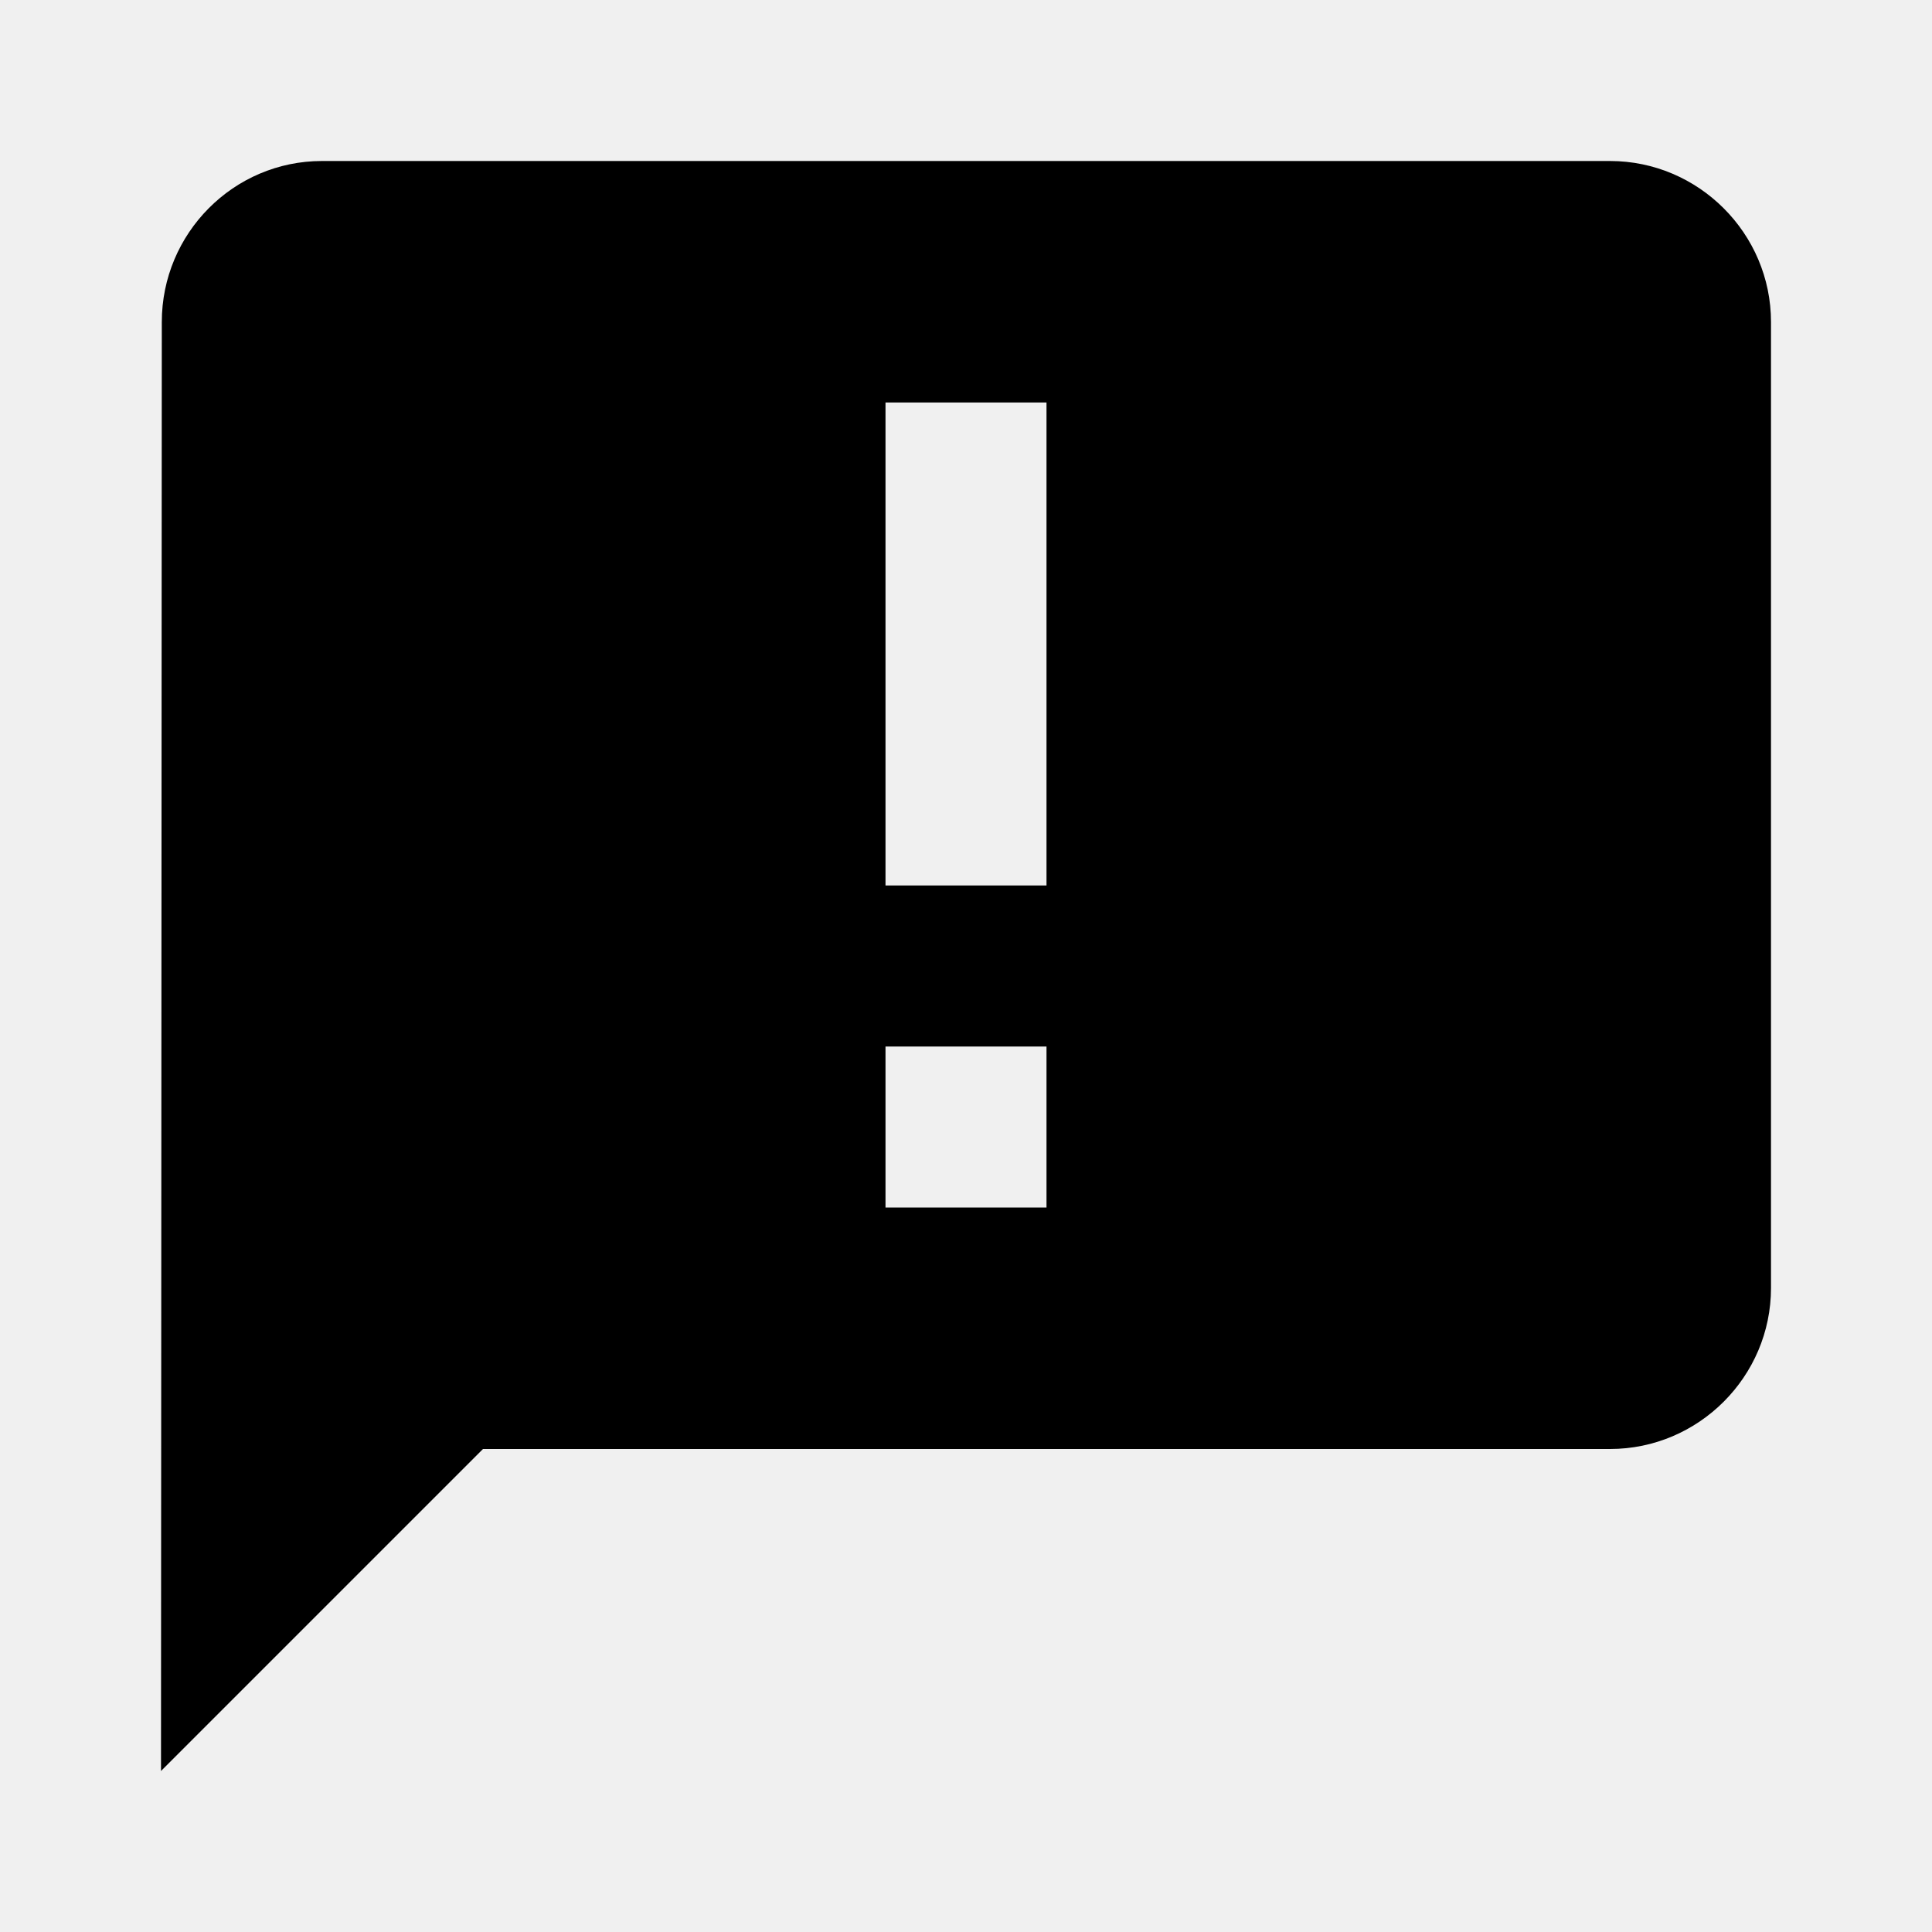
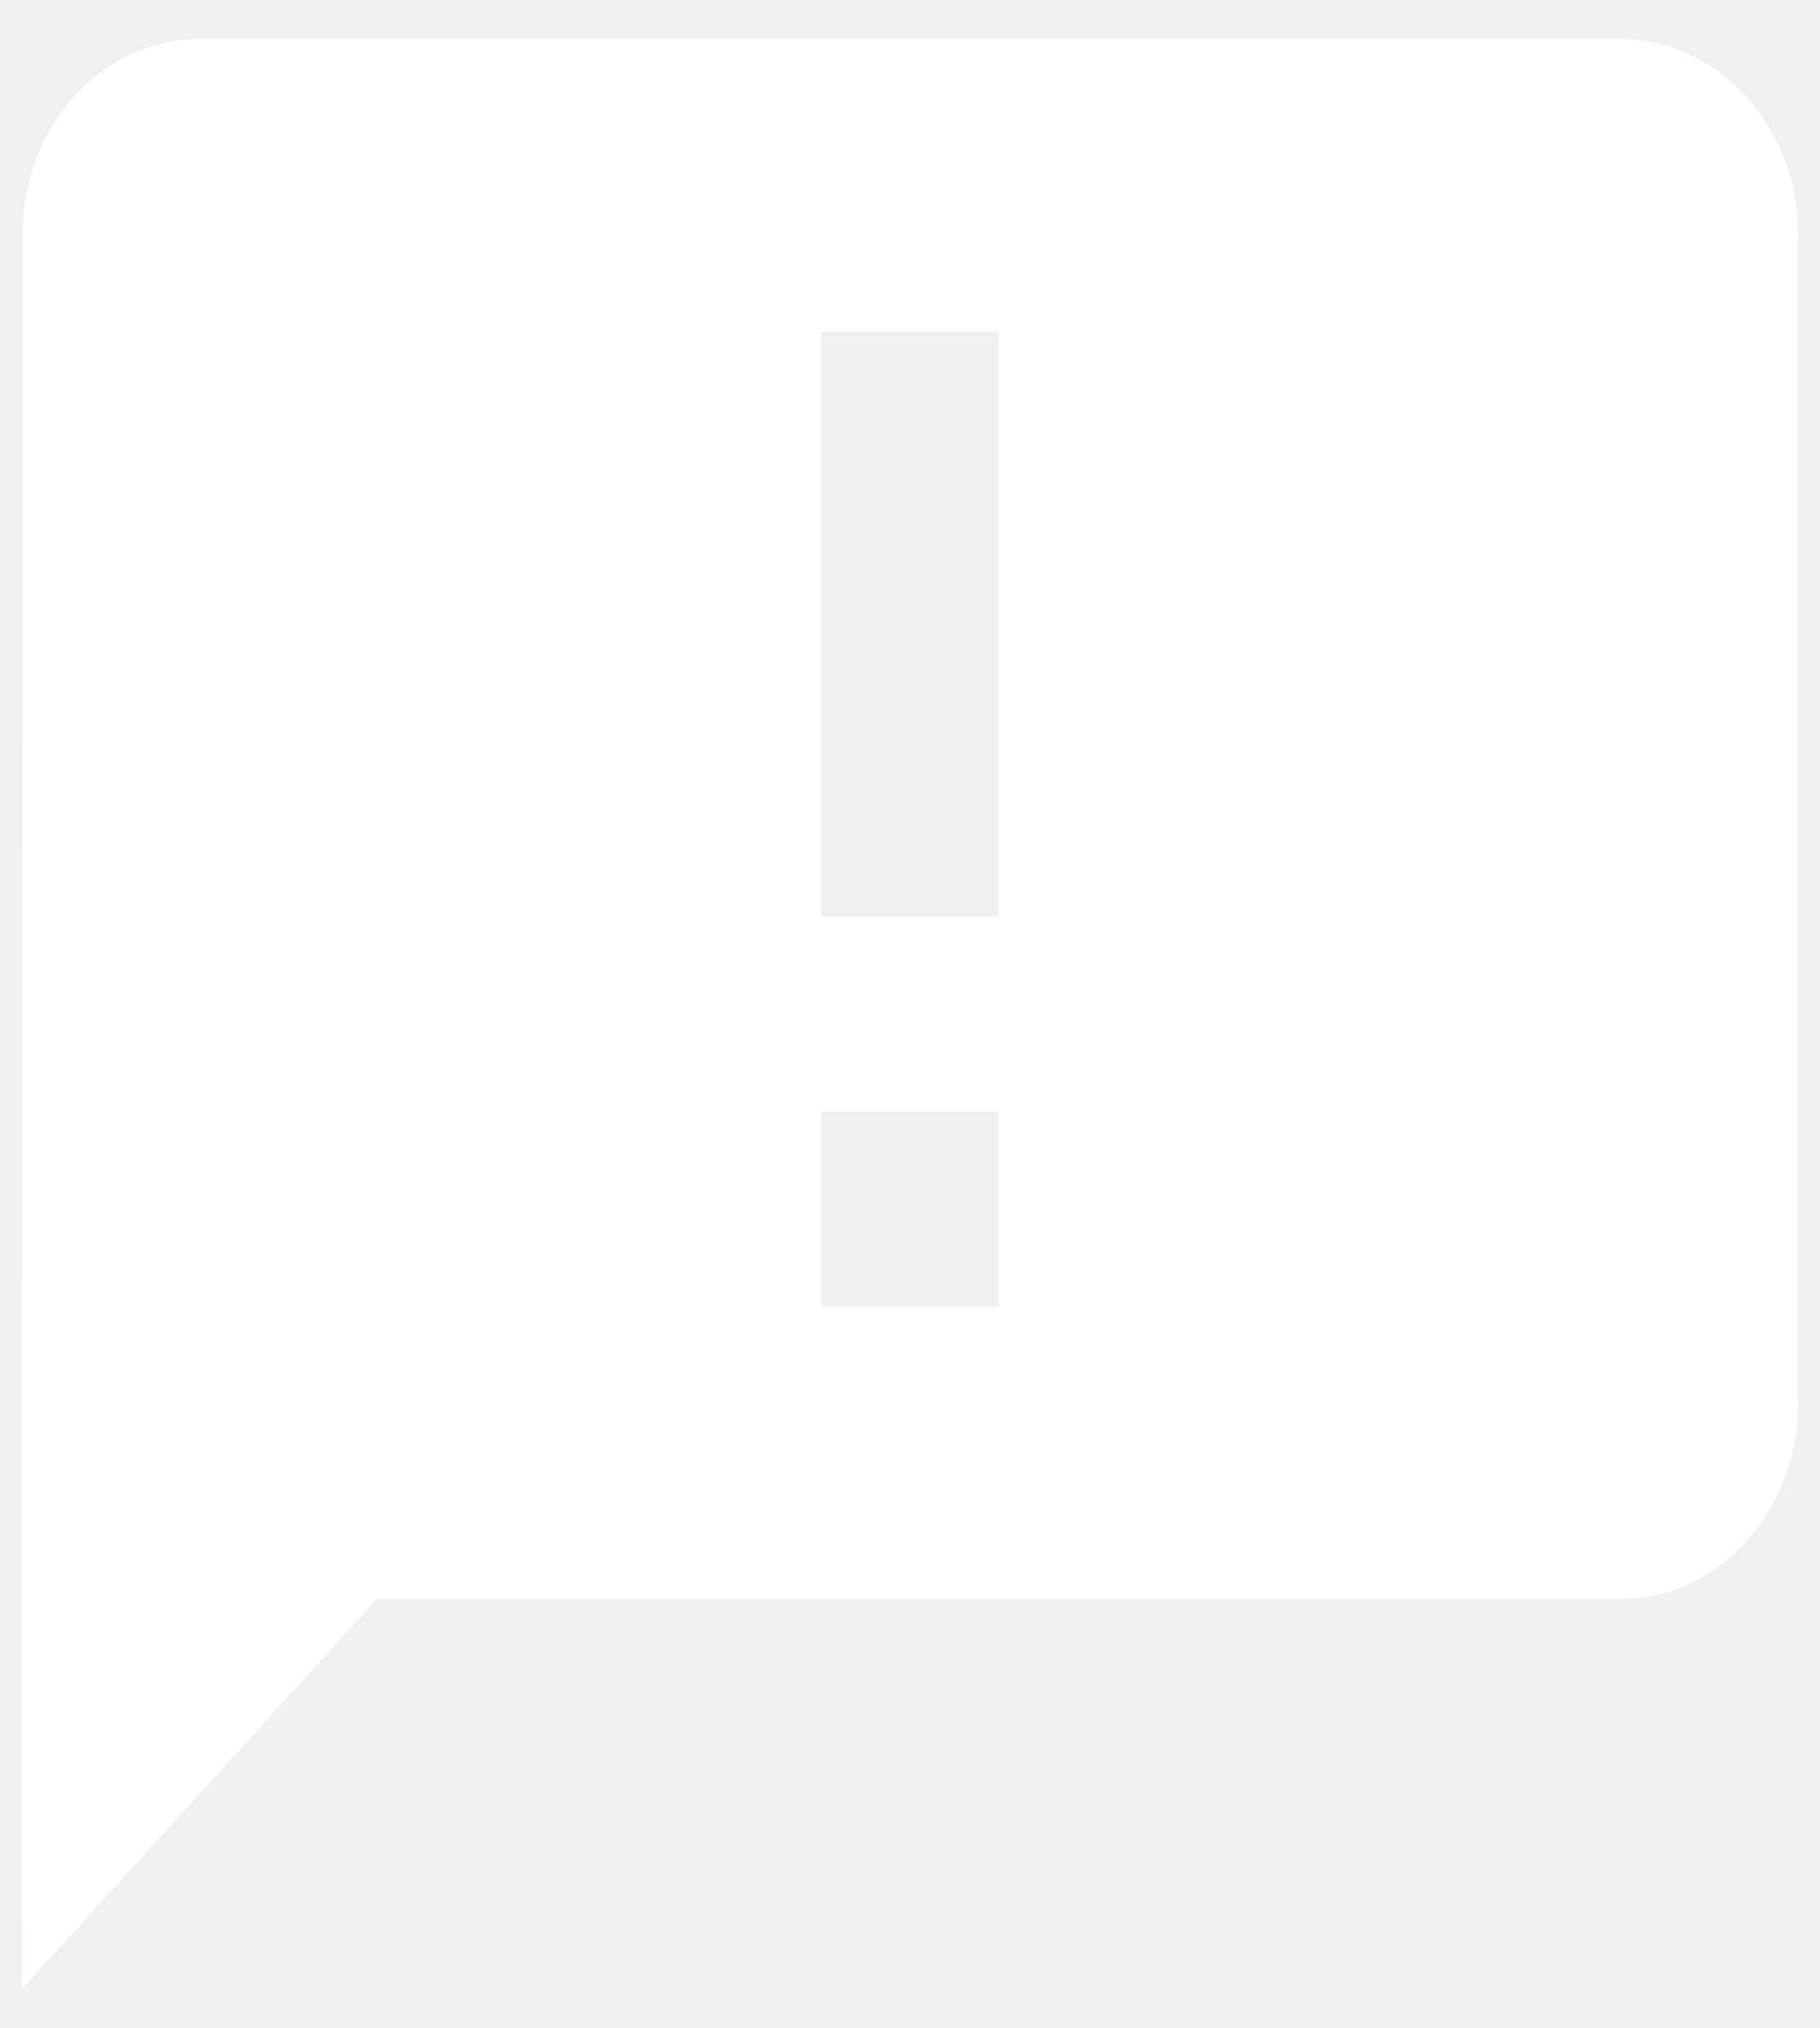
- <svg xmlns="http://www.w3.org/2000/svg" width="24" height="24" color="white" viewBox="0 0 24 24">
-   <path d="M20 2H4c-1.1 0-1.99.9-1.99 2L2 22l4-4h14c1.1 0 2-.9 2-2V4c0-1.1-.9-2-2-2zm-7 9h-2V5h2v6zm0 4h-2v-2h2v2z" />
-   <path d="M0 0h24v24H0z" fill="none" />
+ <svg xmlns="http://www.w3.org/2000/svg" width="35" height="39" viewBox="0 0 35 39" fill="none">
+   <path d="M31.168 0.75H3.835C1.955 0.75 0.435 2.438 0.435 4.5L0.418 38.25L7.251 30.75H31.168C33.047 30.75 34.585 29.062 34.585 27V4.5C34.585 2.438 33.047 0.75 31.168 0.75ZM19.21 17.625H15.793V6.375H19.21V17.625ZM19.21 25.125H15.793V21.375H19.21V25.125Z" fill="white" />
</svg>
